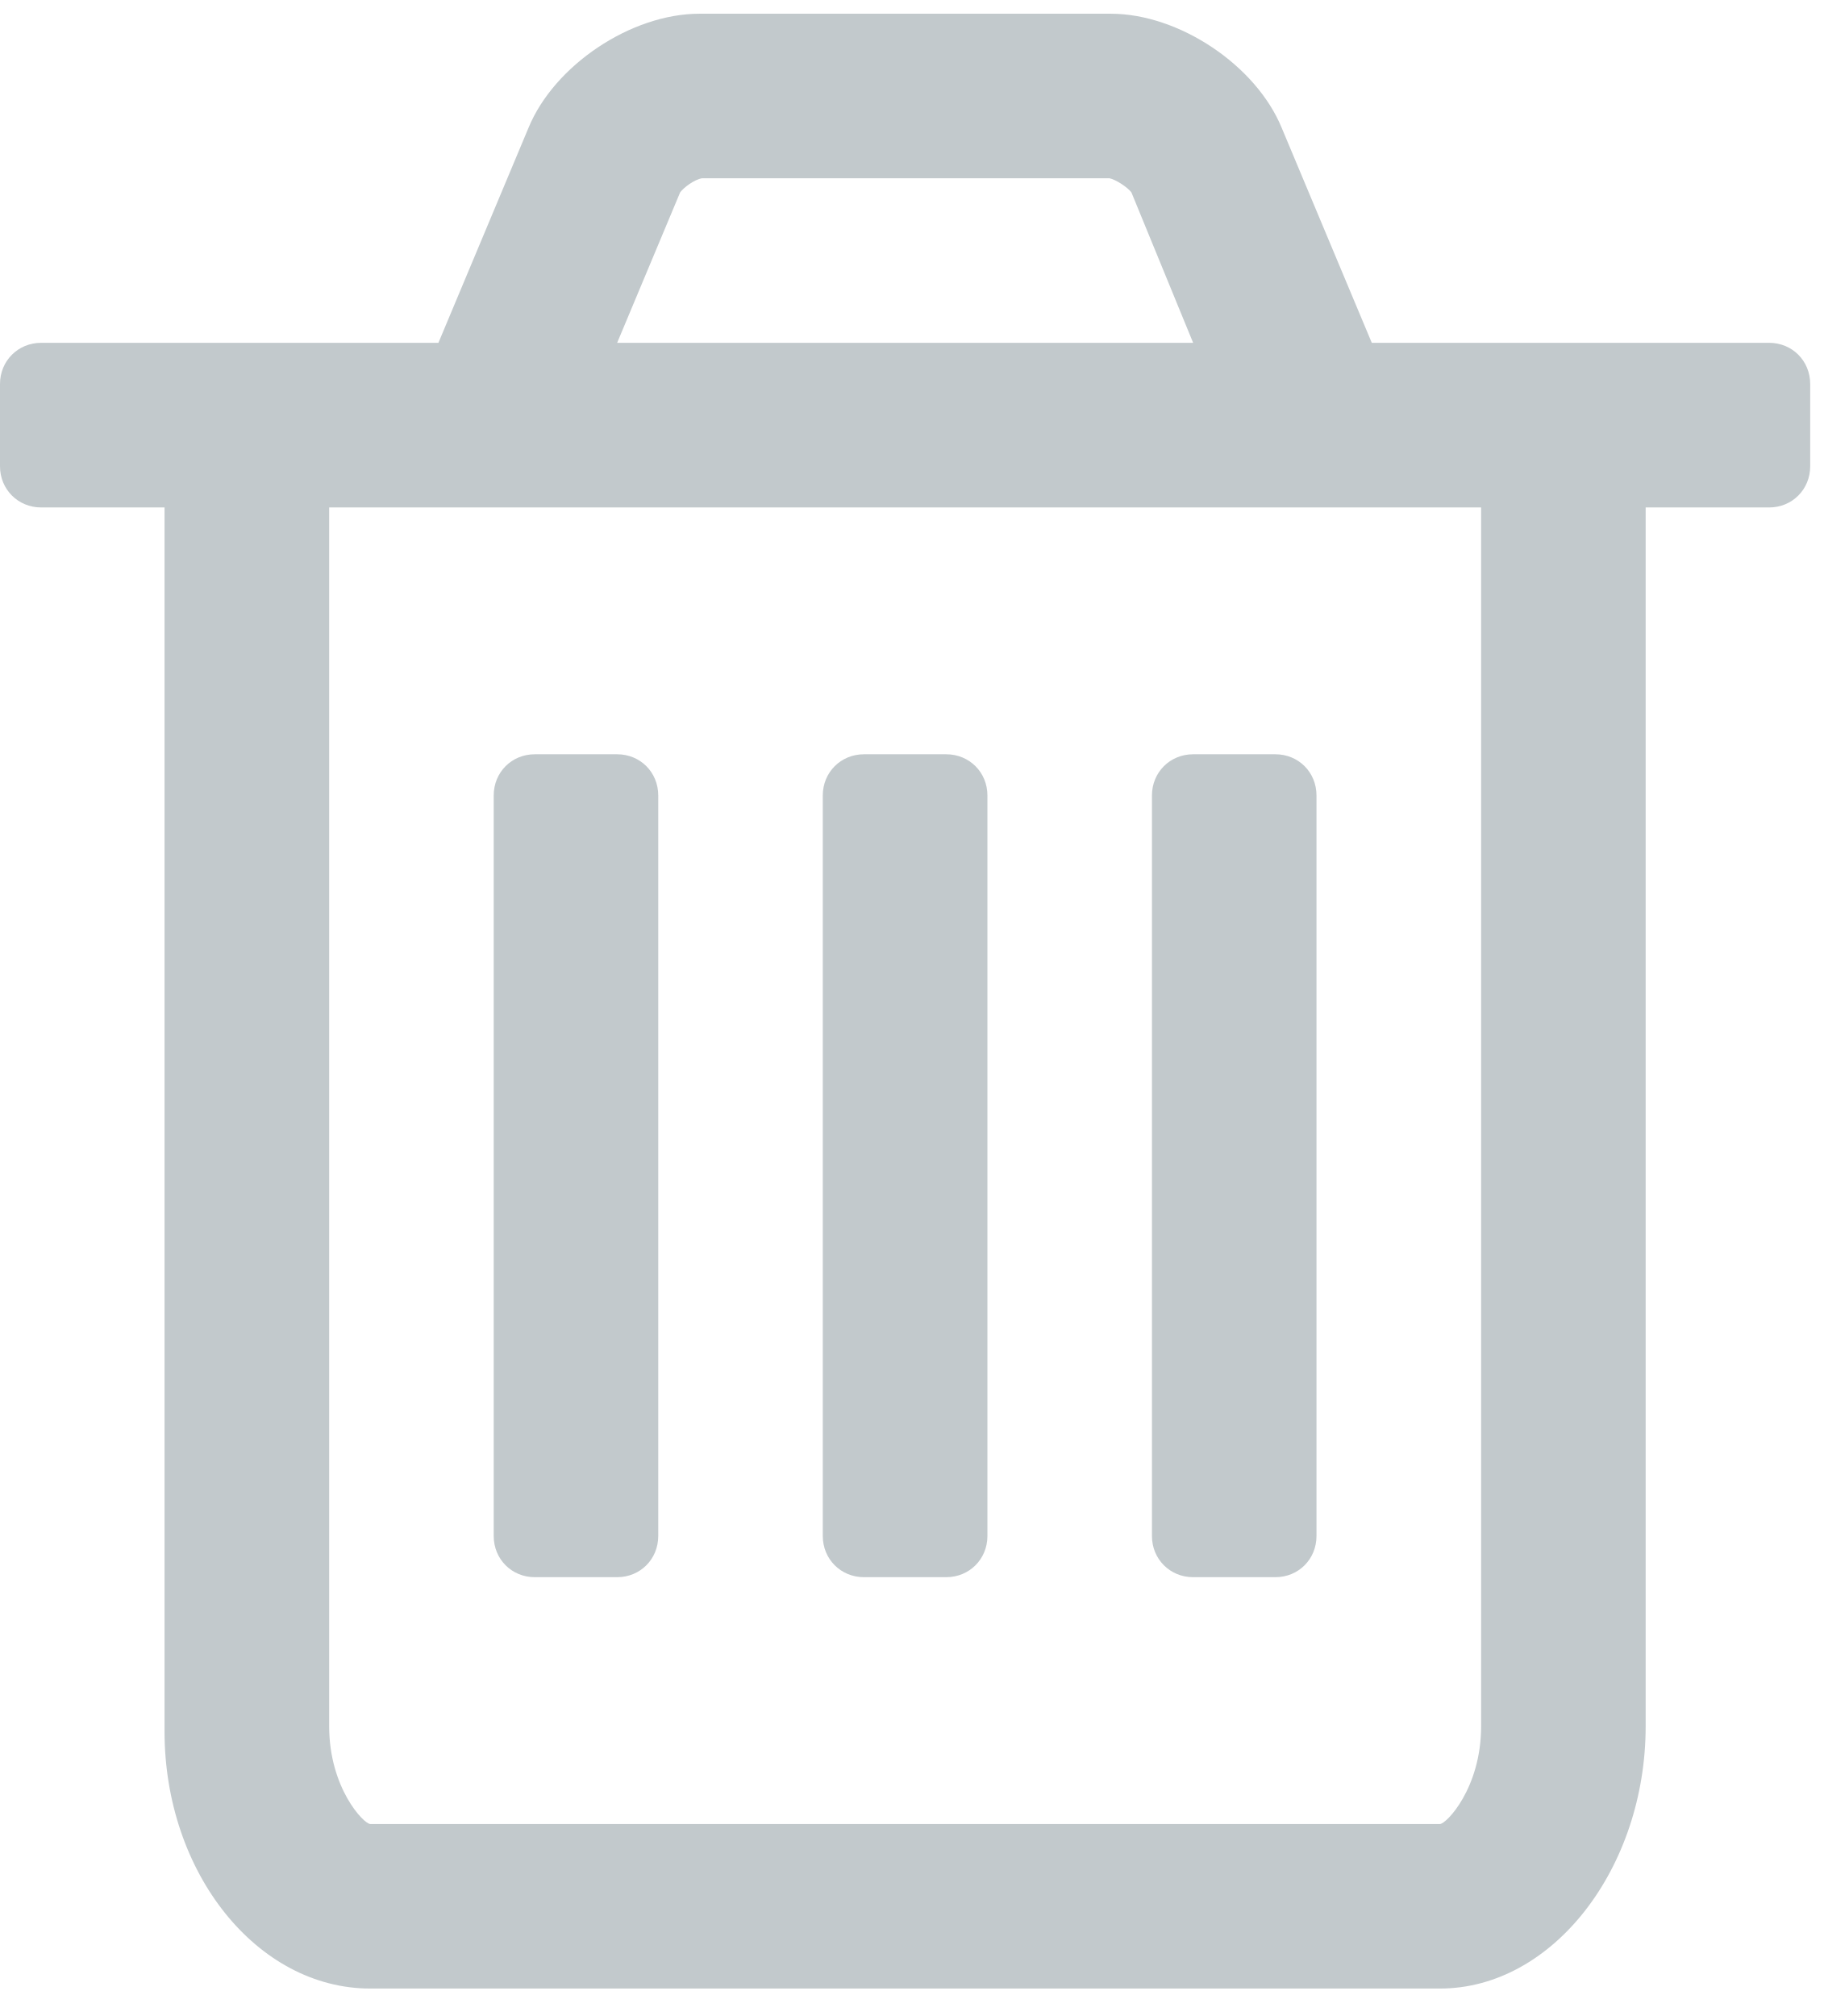
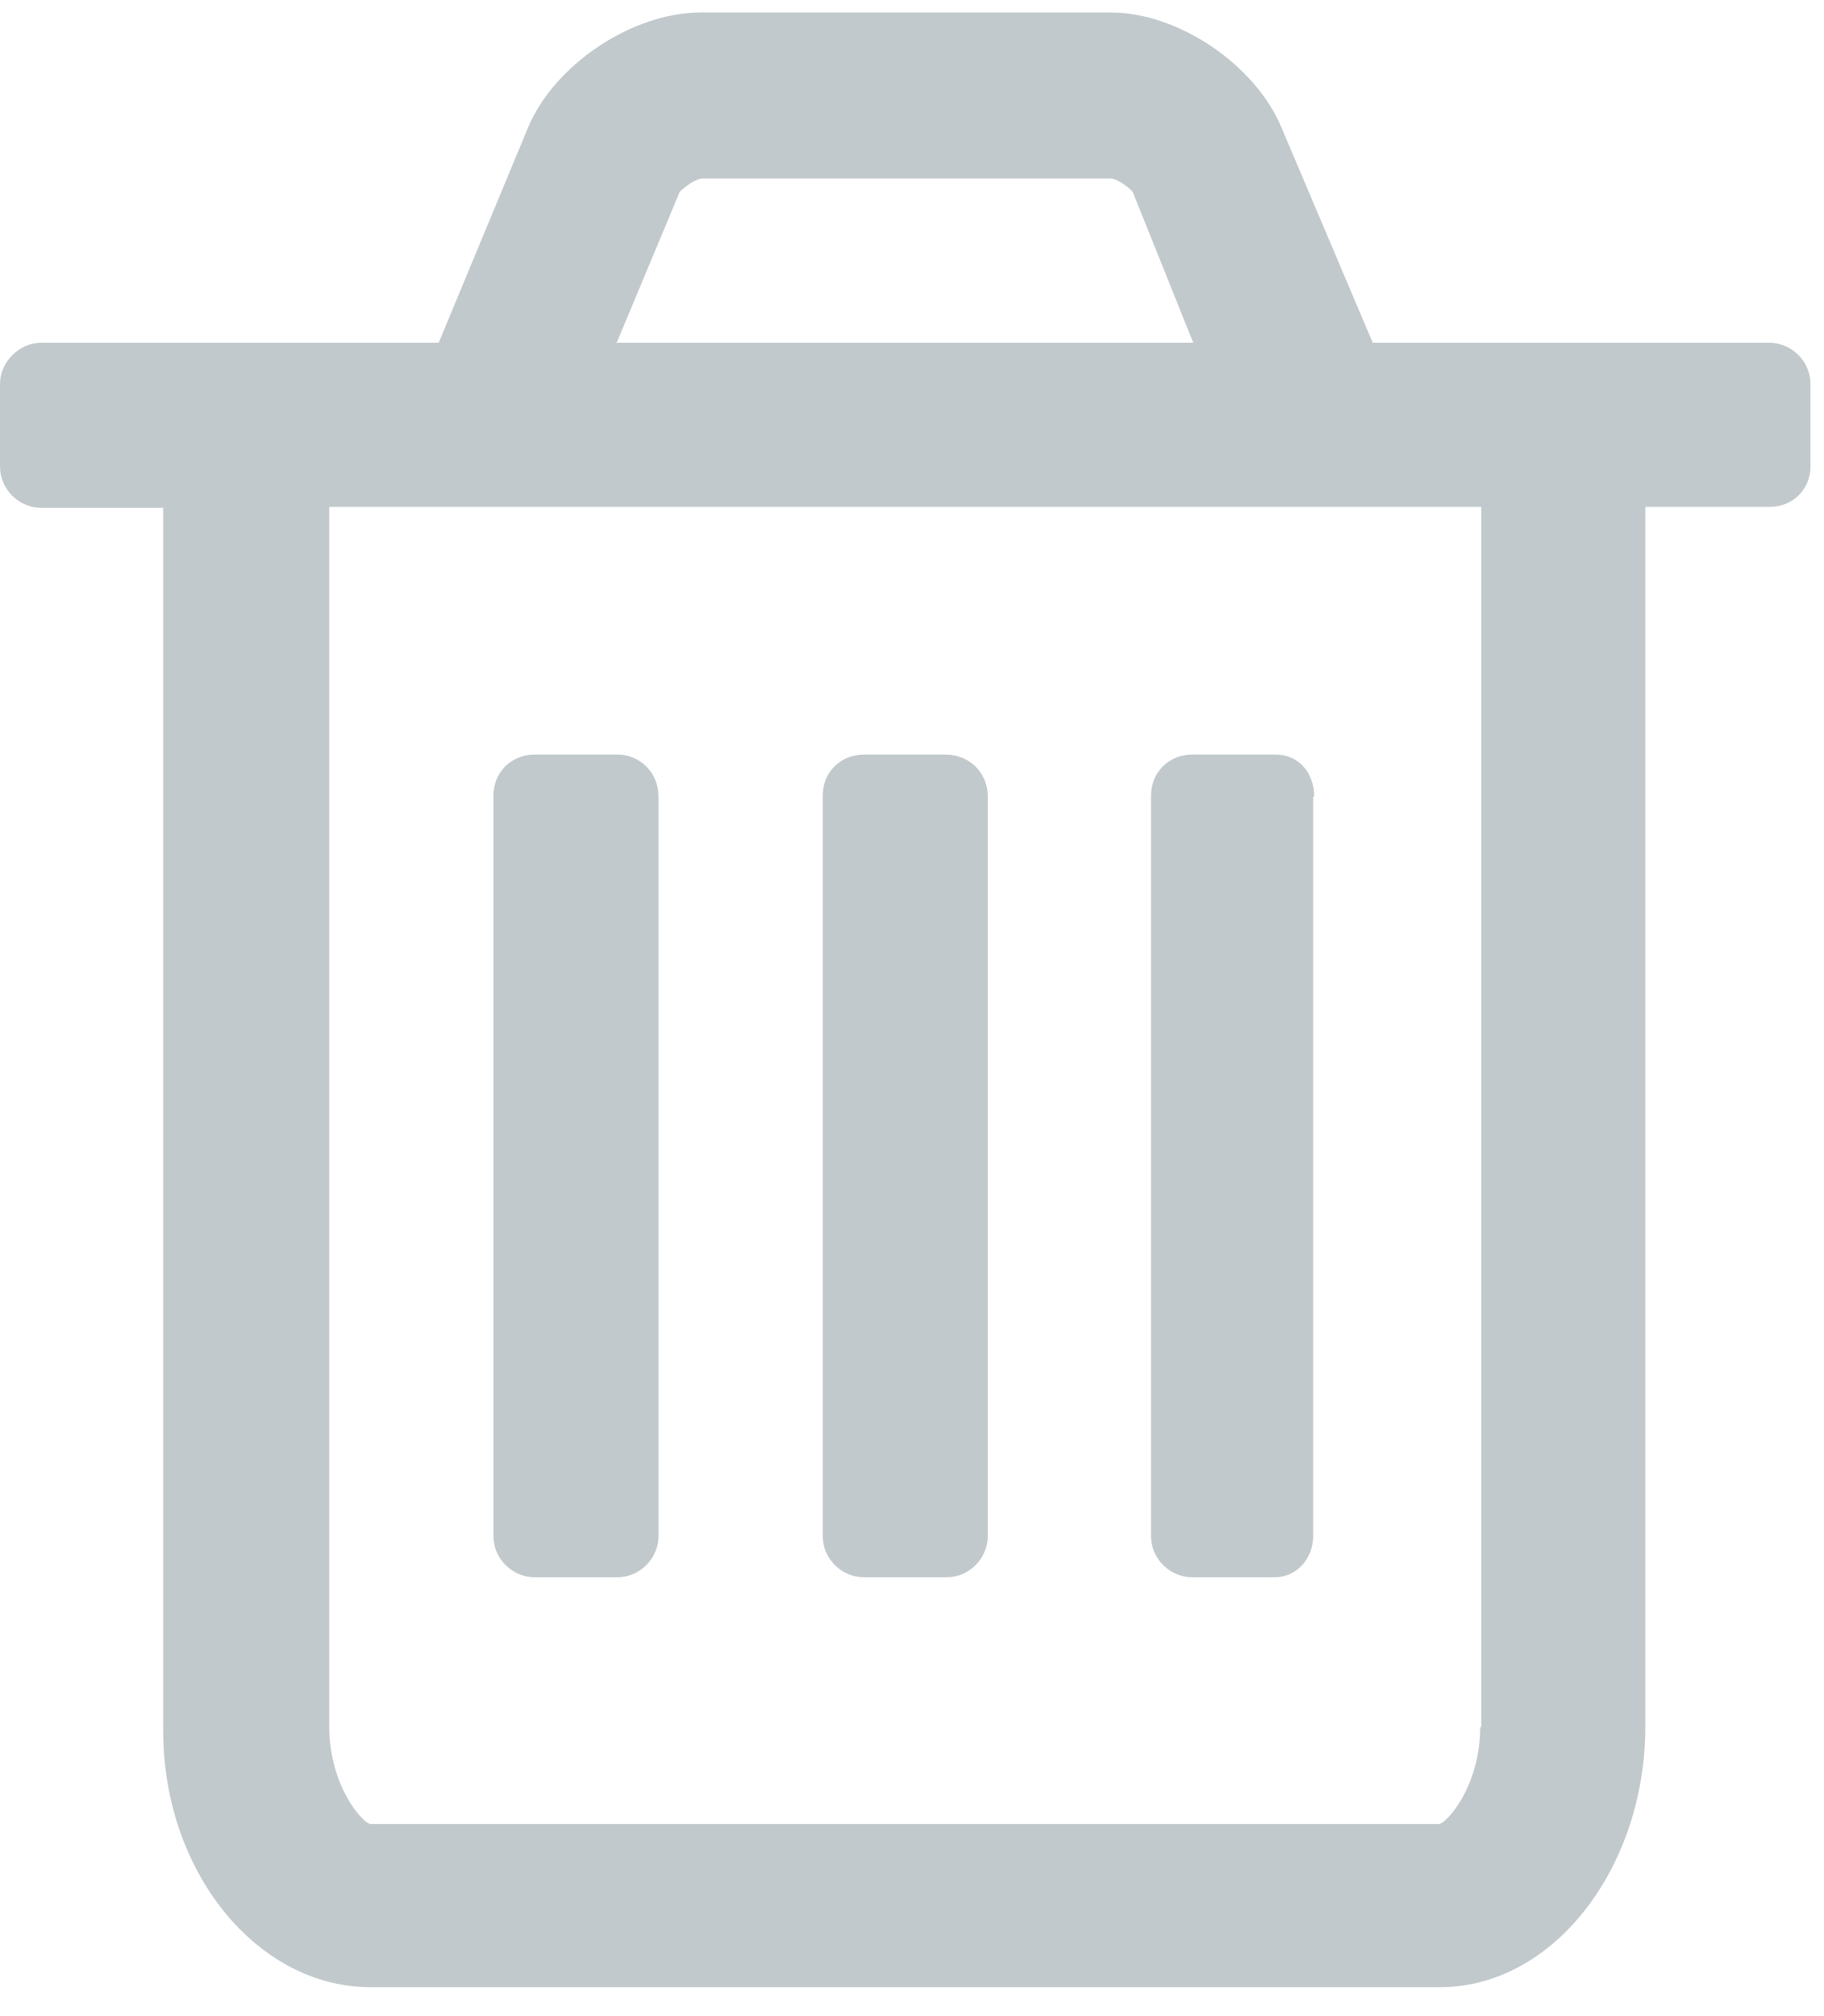
- <svg xmlns="http://www.w3.org/2000/svg" width="19px" height="21px" viewBox="0 0 19 21" version="1.1">
-   <defs />
-   <g id="Page-1" stroke="none" stroke-width="1" fill="none" fill-rule="evenodd">
-     <g id="Artboard-1" transform="translate(-158, -49)" fill="#C2C9CC">
-       <path d="M164.857,57.286 C164.857,57.045 164.67,56.857 164.429,56.857 L163.571,56.857 C163.33,56.857 163.143,57.045 163.143,57.286 L163.143,65 C163.143,65.241 163.33,65.429 163.571,65.429 L164.429,65.429 C164.67,65.429 164.857,65.241 164.857,65 L164.857,57.286 Z M168.286,57.286 C168.286,57.045 168.098,56.857 167.857,56.857 L167,56.857 C166.759,56.857 166.571,57.045 166.571,57.286 L166.571,65 C166.571,65.241 166.759,65.429 167,65.429 L167.857,65.429 C168.098,65.429 168.286,65.241 168.286,65 L168.286,57.286 Z M171.714,57.286 C171.714,57.045 171.527,56.857 171.286,56.857 L170.429,56.857 C170.188,56.857 170,57.045 170,57.286 L170,65 C170,65.241 170.188,65.429 170.429,65.429 L171.286,65.429 C171.527,65.429 171.714,65.241 171.714,65 L171.714,57.286 Z M173.429,66.982 C173.429,67.625 173.067,68 173,68 L161.857,68 C161.79,68 161.429,67.625 161.429,66.982 L161.429,54.286 L173.429,54.286 L173.429,66.982 Z M164.429,52.571 L165.085,51.004 C165.125,50.951 165.232,50.871 165.313,50.857 L169.558,50.857 C169.625,50.871 169.746,50.951 169.786,51.004 L170.429,52.571 L164.429,52.571 Z M176.857,53 C176.857,52.759 176.67,52.571 176.429,52.571 L172.29,52.571 L171.353,50.335 C171.085,49.679 170.281,49.143 169.571,49.143 L165.286,49.143 C164.576,49.143 163.772,49.679 163.504,50.335 L162.567,52.571 L158.429,52.571 C158.188,52.571 158,52.759 158,53 L158,53.857 C158,54.098 158.188,54.286 158.429,54.286 L159.714,54.286 L159.714,67.036 C159.714,68.509 160.679,69.714 161.857,69.714 L173,69.714 C174.179,69.714 175.143,68.455 175.143,66.982 L175.143,54.286 L176.429,54.286 C176.67,54.286 176.857,54.098 176.857,53.857 L176.857,53 Z" id="trash" />
+ <svg xmlns="http://www.w3.org/2000/svg" width="19" height="21">
+   <g fill="none">
+     <g fill="#C2C9CC">
+       <path d="M6.86 8.3c0-.26-.2-.44-.43-.44h-.86c-.24 0-.43.18-.43.43V16c0 .24.2.43.43.43h.86c.24 0 .43-.2.43-.43V8.3zm3.43 0c0-.26-.2-.44-.44-.44H9c-.24 0-.43.18-.43.43V16c0 .24.2.43.43.43h.86c.24 0 .43-.2.43-.43V8.3zm3.4 0c0-.26-.17-.44-.4-.44h-.87c-.24 0-.43.18-.43.43V16c0 .24.2.43.43.43h.86c.23 0 .4-.2.4-.43V8.3zm1.73 9.68c0 .64-.36 1.02-.43 1.02H3.86c-.07 0-.43-.38-.43-1.02V5.28h12V18zm-9-14.4L7.08 2c.05-.05.15-.13.23-.14h4.26c.07 0 .2.1.23.14l.63 1.57h-6zM18.86 4c0-.24-.2-.43-.43-.43H14.3l-.95-2.24c-.27-.65-1.07-1.2-1.78-1.2H7.3c-.72 0-1.53.55-1.8 1.2l-.93 2.24H.43C.2 3.57 0 3.77 0 4v.86c0 .24.2.43.43.43H1.7v12.74c0 1.47.98 2.67 2.16 2.67H15c1.18 0 2.14-1.24 2.14-2.72V5.28h1.3c.23 0 .42-.18.42-.42V4z" />
    </g>
  </g>
</svg>
